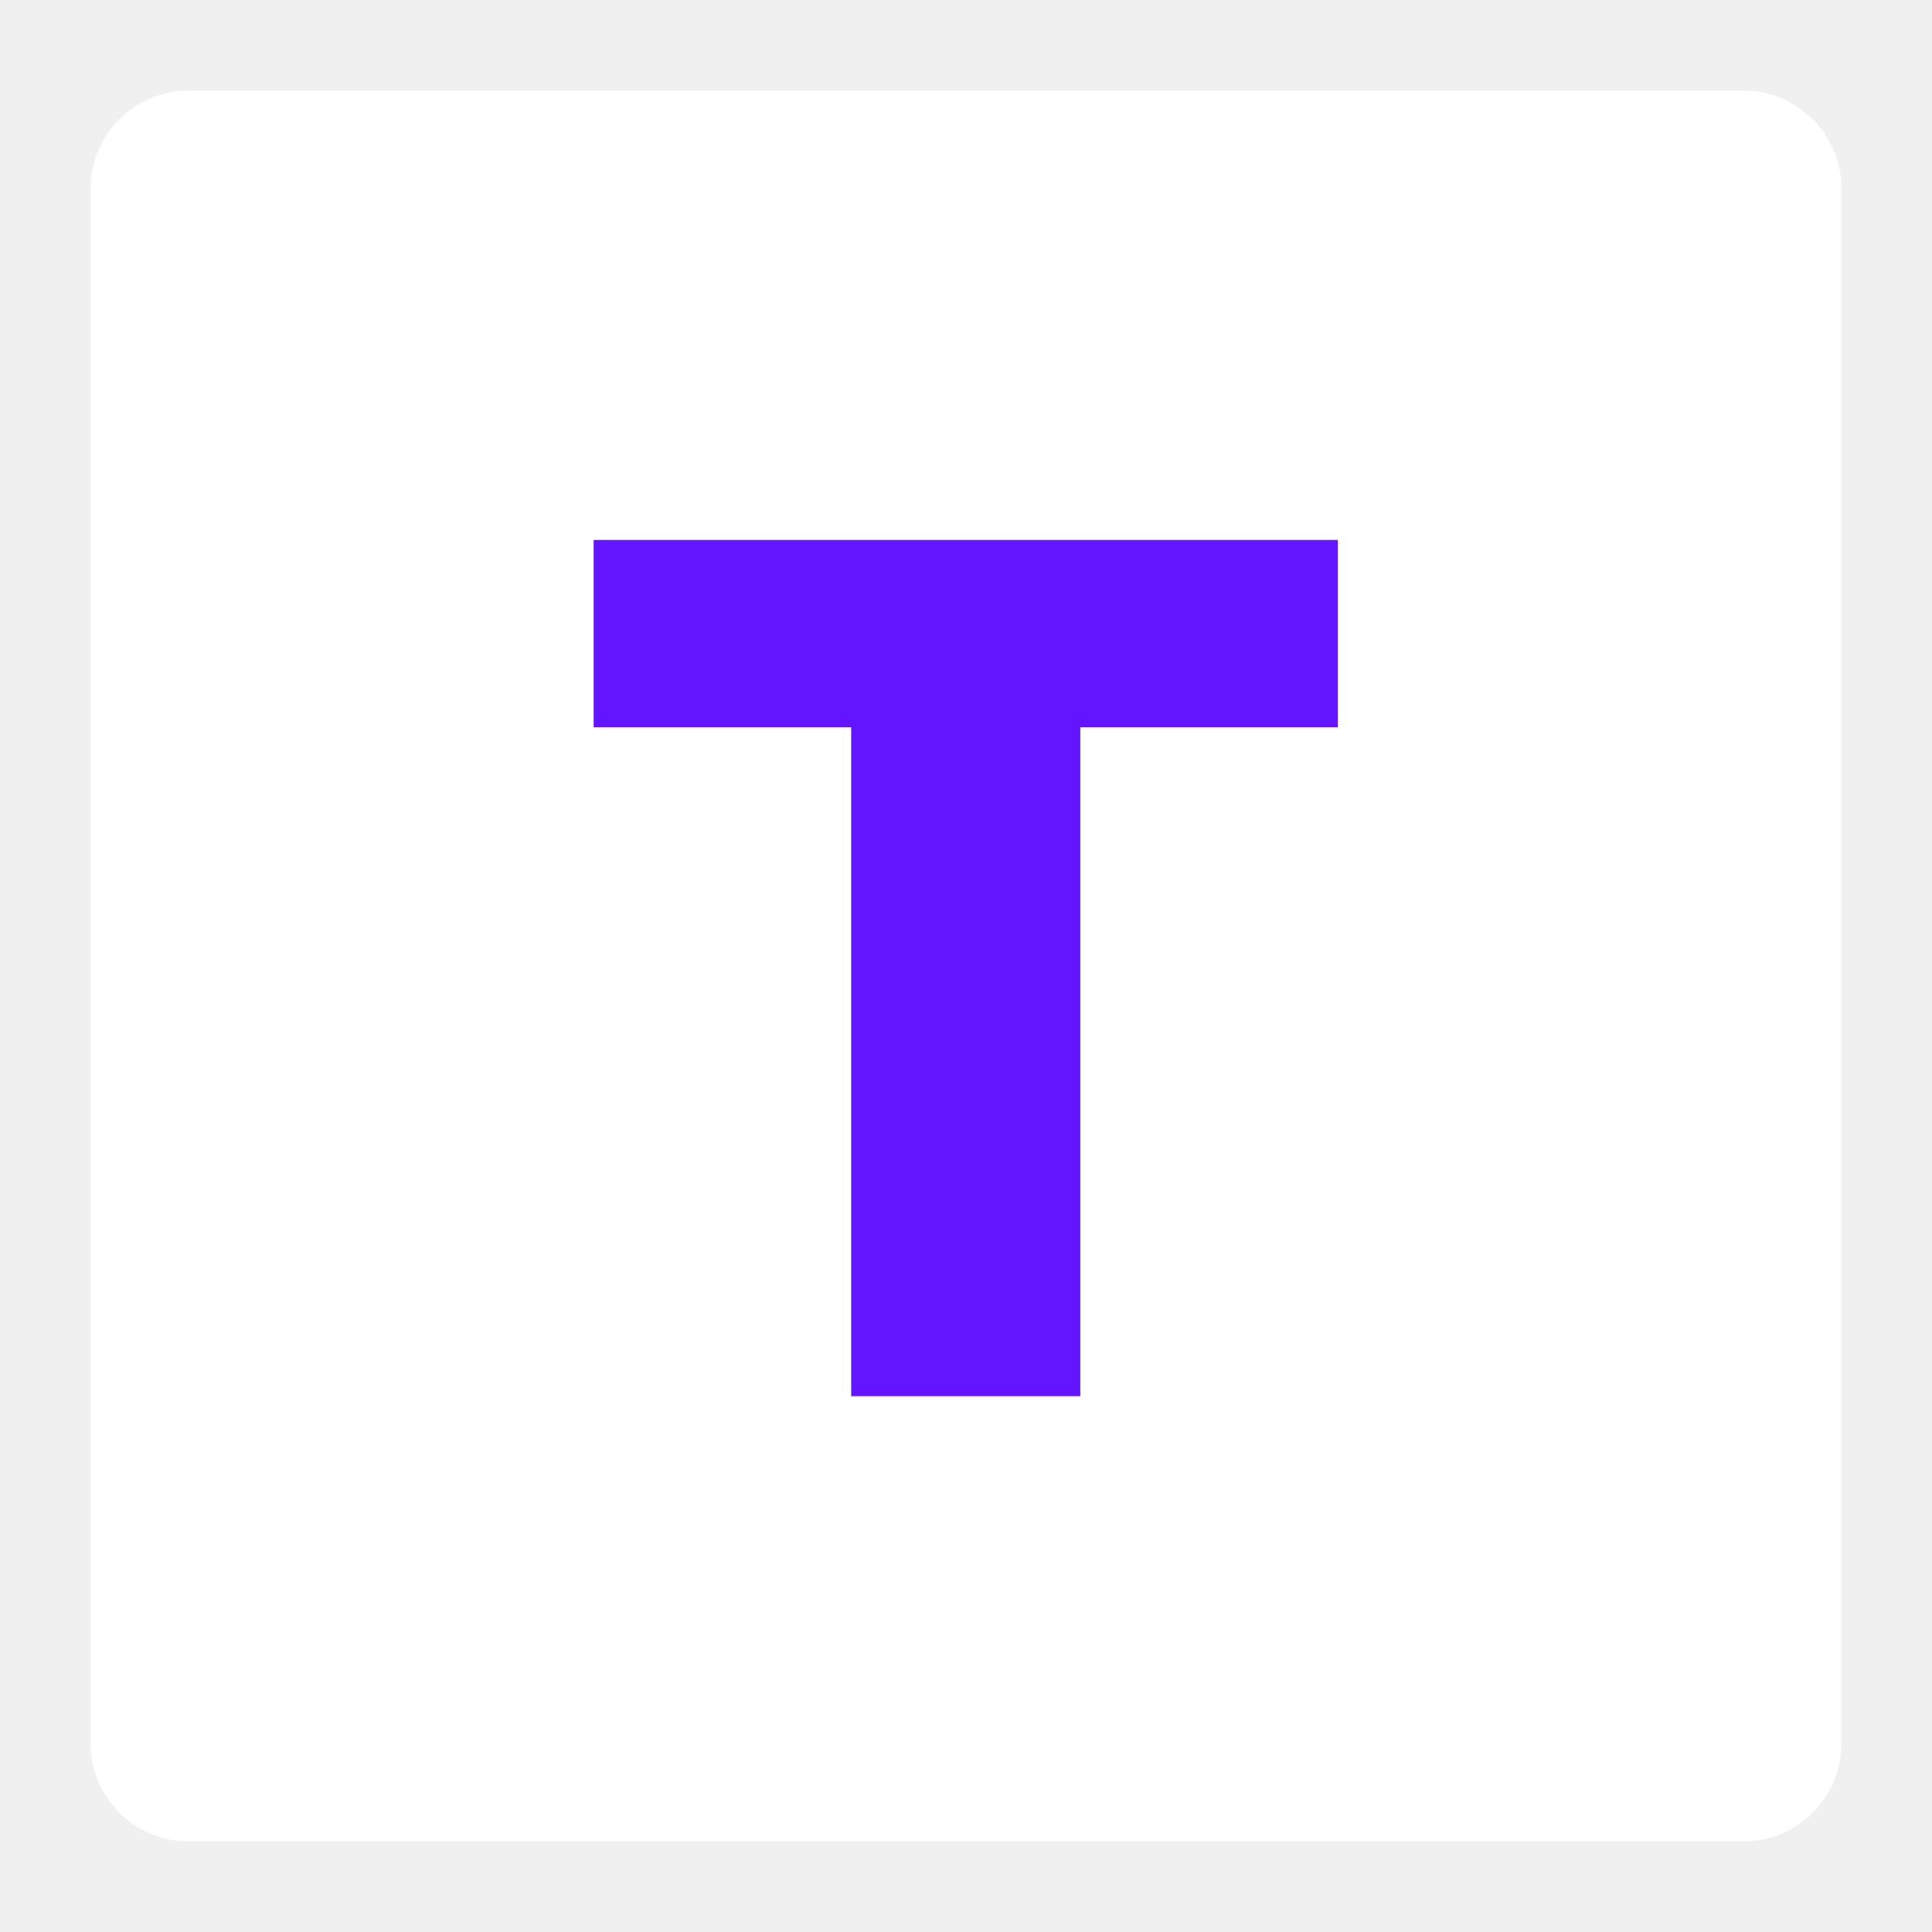
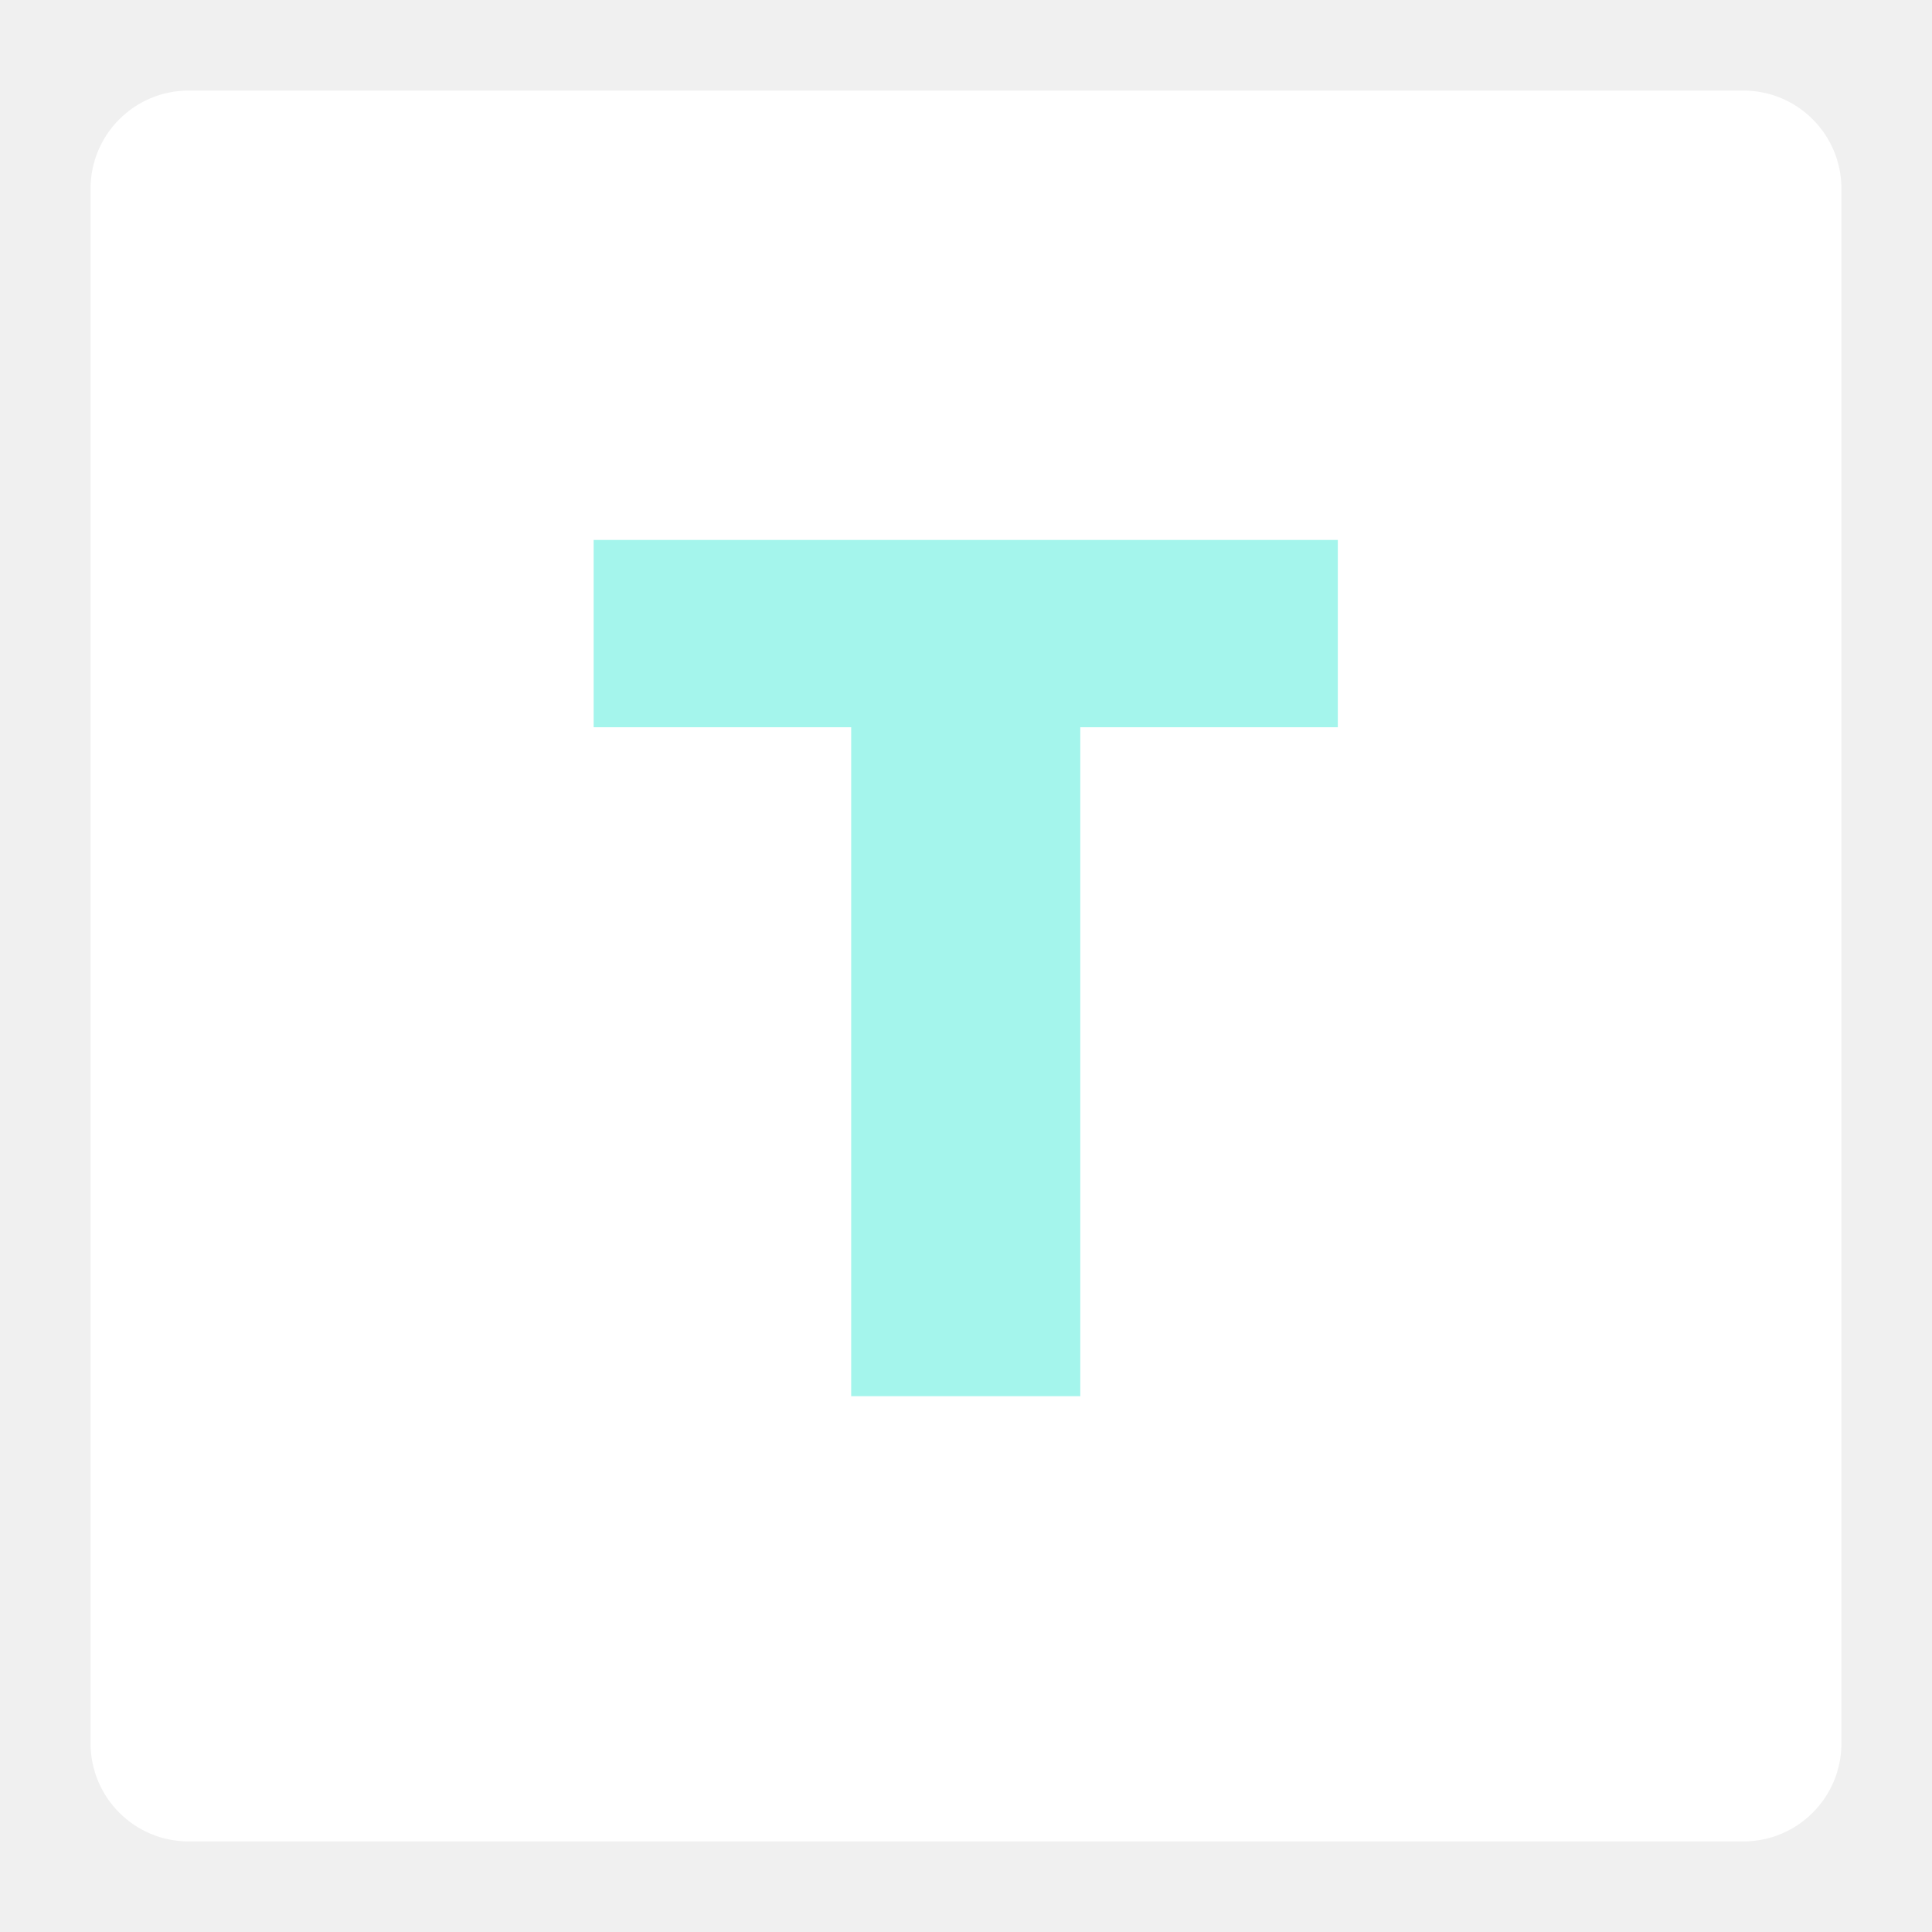
<svg xmlns="http://www.w3.org/2000/svg" width="256" height="256" viewBox="0 0 256 256" fill="none">
  <rect x="12" y="12" width="232" height="232" rx="13" fill="white" />
-   <path d="M78.661 96.364H112.786V185H143.144V96.364H177.269V71.546H78.661V96.364Z" fill="#6415FF" />
+   <path d="M78.661 96.364H112.786V185H143.144V96.364H177.269V71.546H78.661V96.364Z" fill="#a4f5ec" />
</svg>
